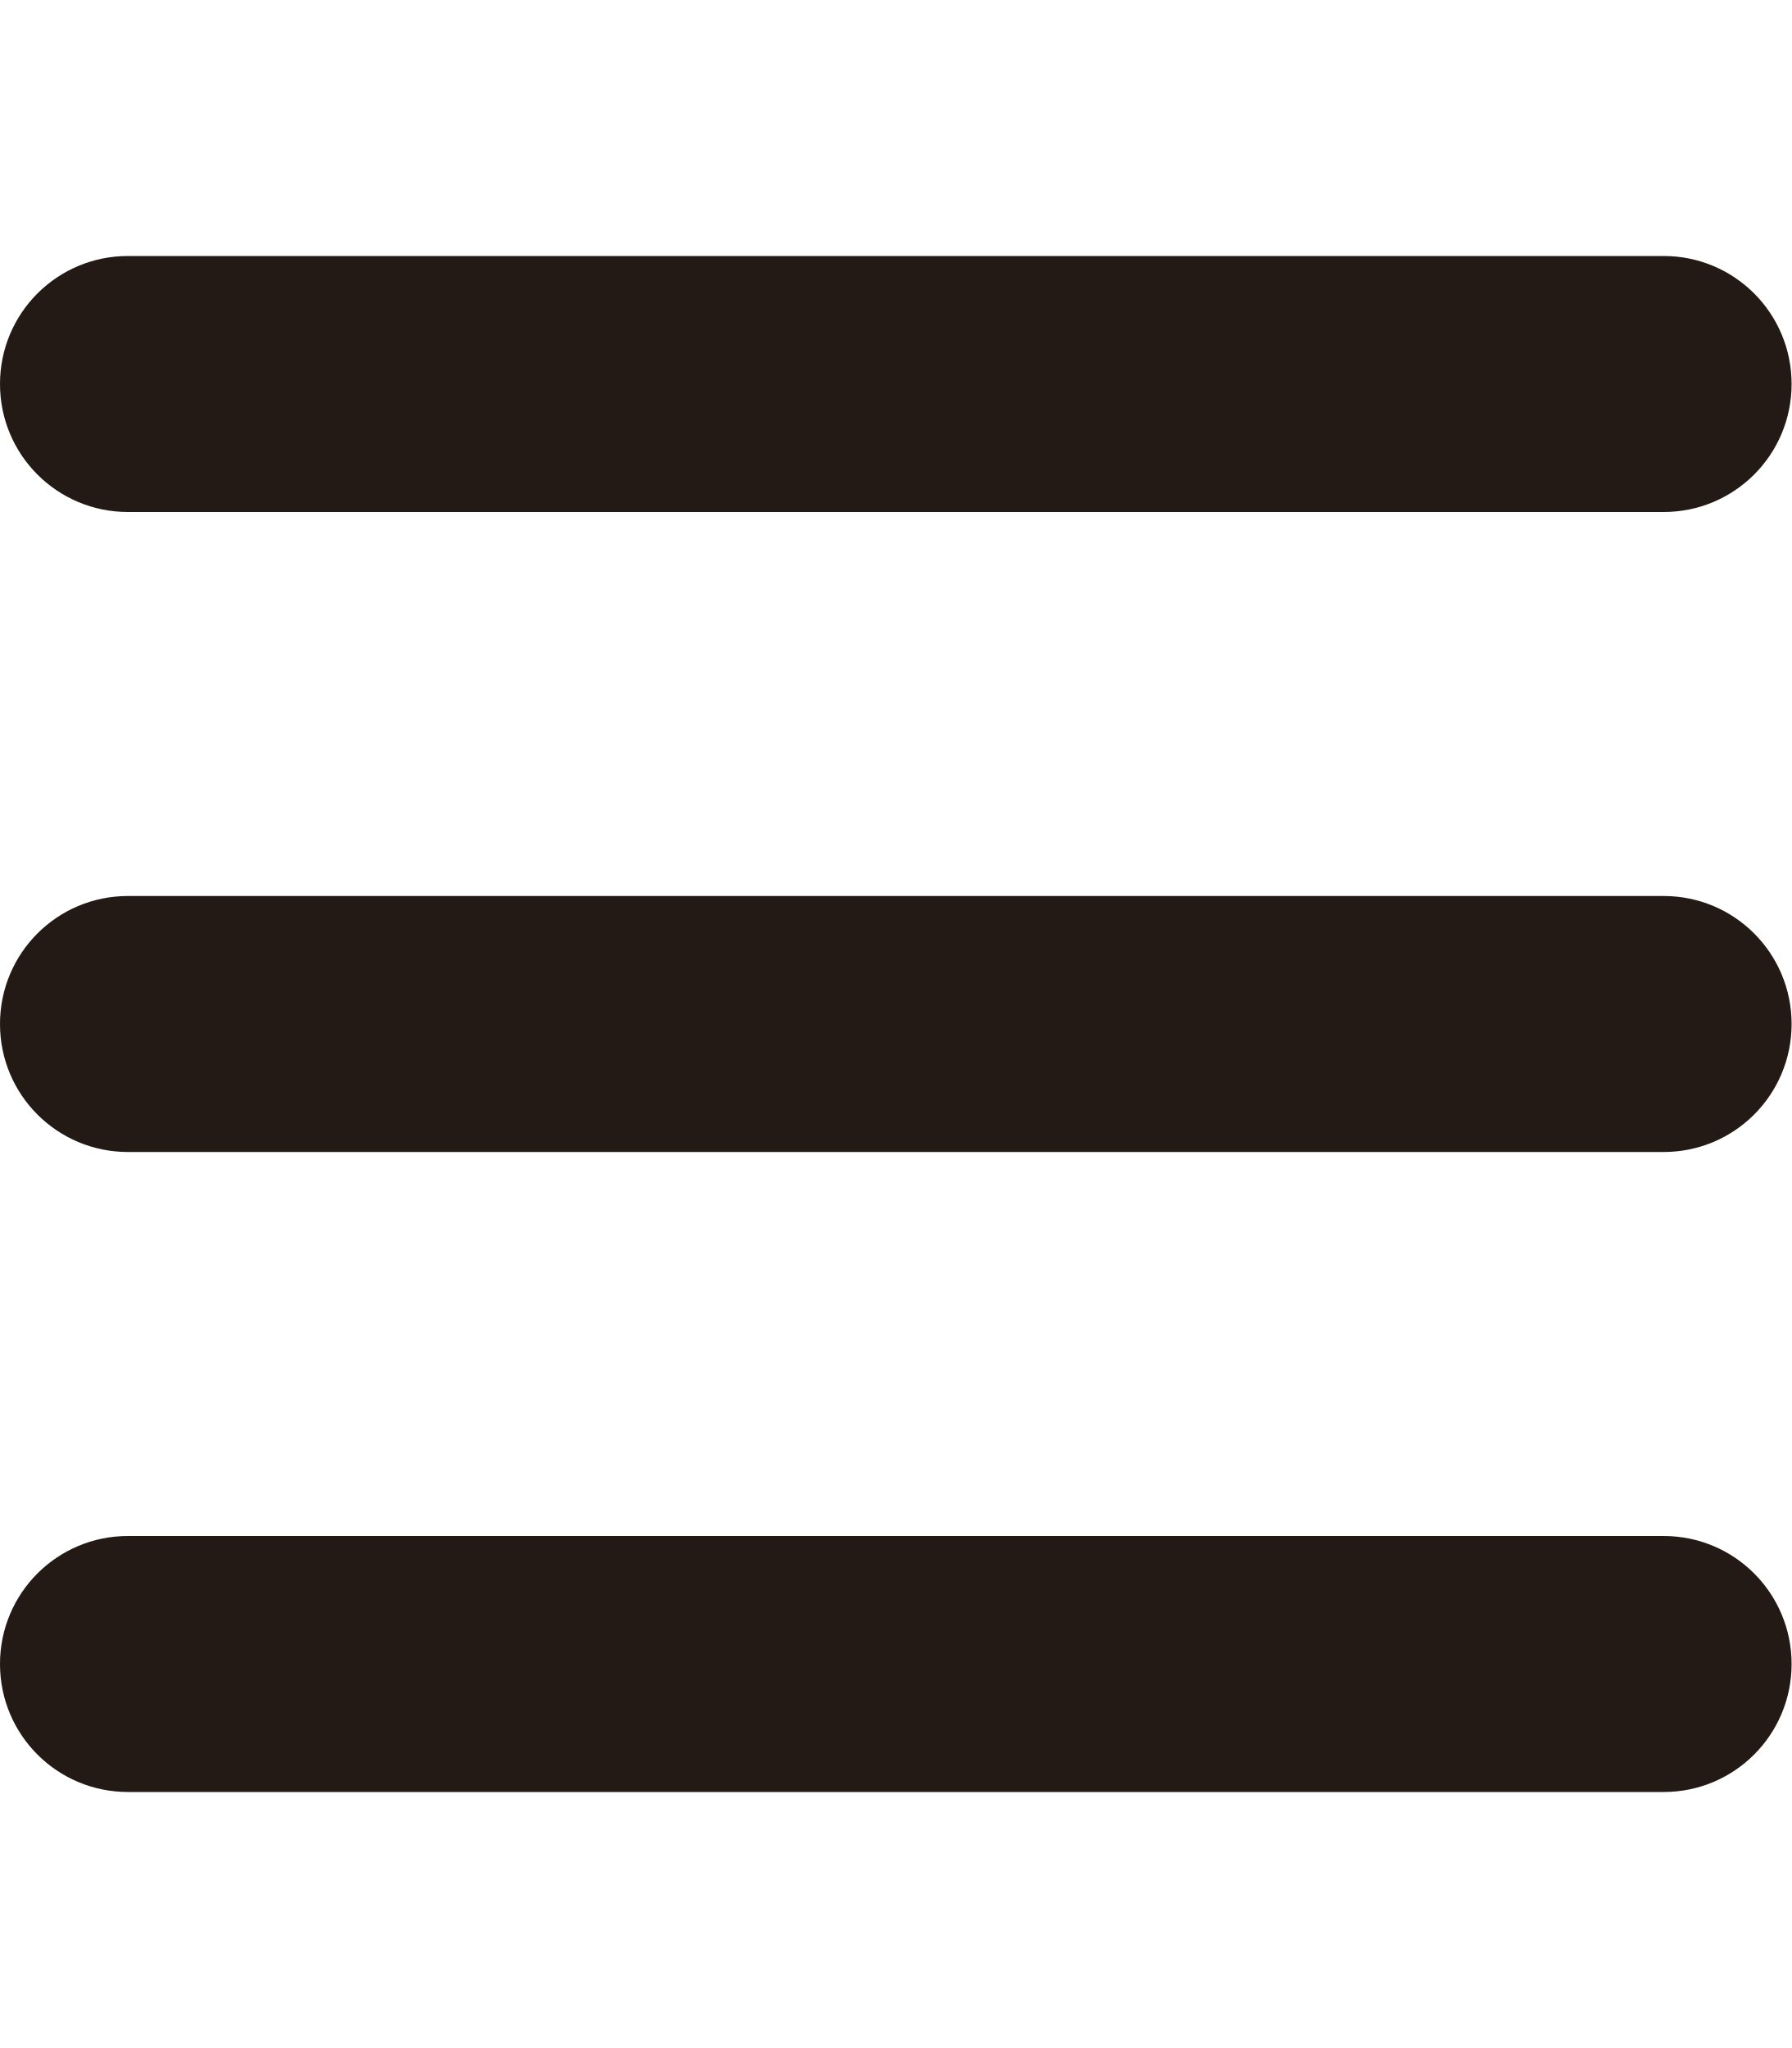
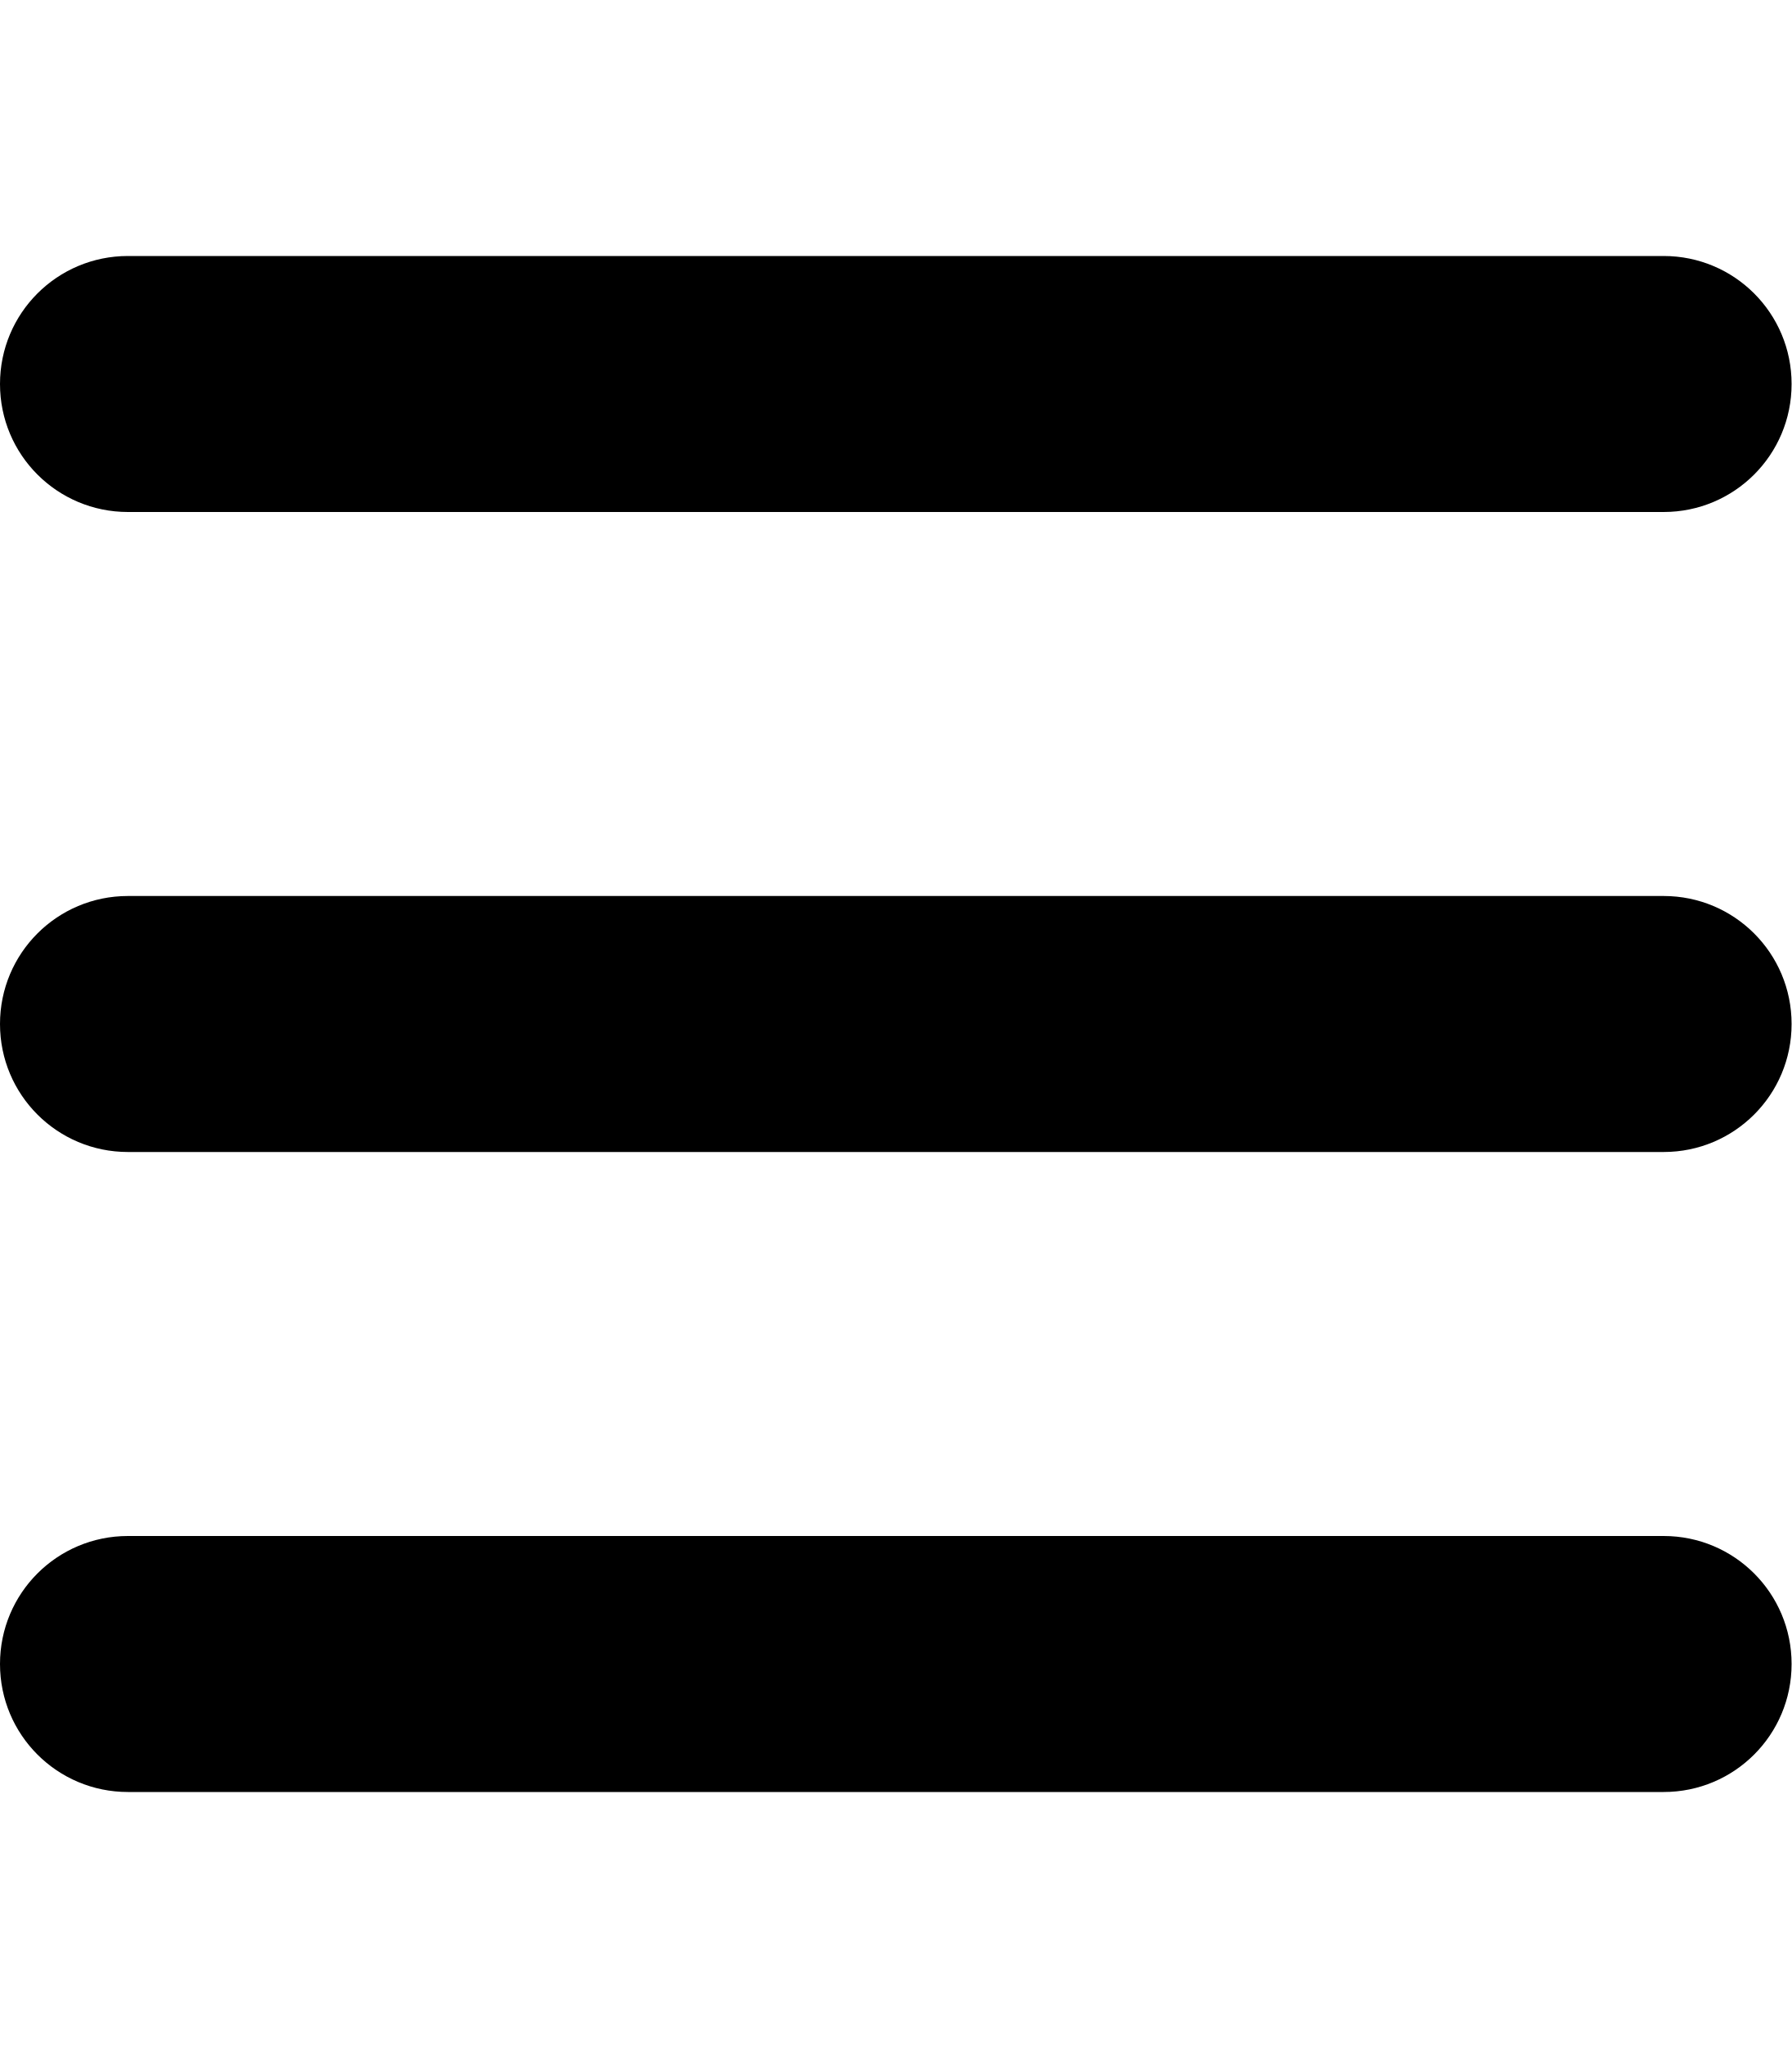
<svg xmlns="http://www.w3.org/2000/svg" viewBox="0 0 448 512">
-   <path fill="#231915" d="M0 96C0 78.3 14.3 64 32 64l384 0c17.7 0 32 14.3 32 32s-14.3 32-32 32L32 128C14.3 128 0 113.7 0 96zM0 256c0-17.7 14.3-32 32-32l384 0c17.7 0 32 14.3 32 32s-14.3 32-32 32L32 288c-17.7 0-32-14.3-32-32zM448 416c0 17.7-14.3 32-32 32L32 448c-17.7 0-32-14.3-32-32s14.3-32 32-32l384 0c17.7 0 32 14.3 32 32z" />
+   <path d="M0 96C0 78.3 14.3 64 32 64l384 0c17.7 0 32 14.3 32 32s-14.3 32-32 32L32 128C14.3 128 0 113.7 0 96zM0 256c0-17.7 14.3-32 32-32l384 0c17.7 0 32 14.3 32 32s-14.3 32-32 32L32 288c-17.7 0-32-14.3-32-32zM448 416c0 17.7-14.3 32-32 32L32 448c-17.7 0-32-14.3-32-32s14.3-32 32-32l384 0c17.7 0 32 14.3 32 32z" />
</svg>
